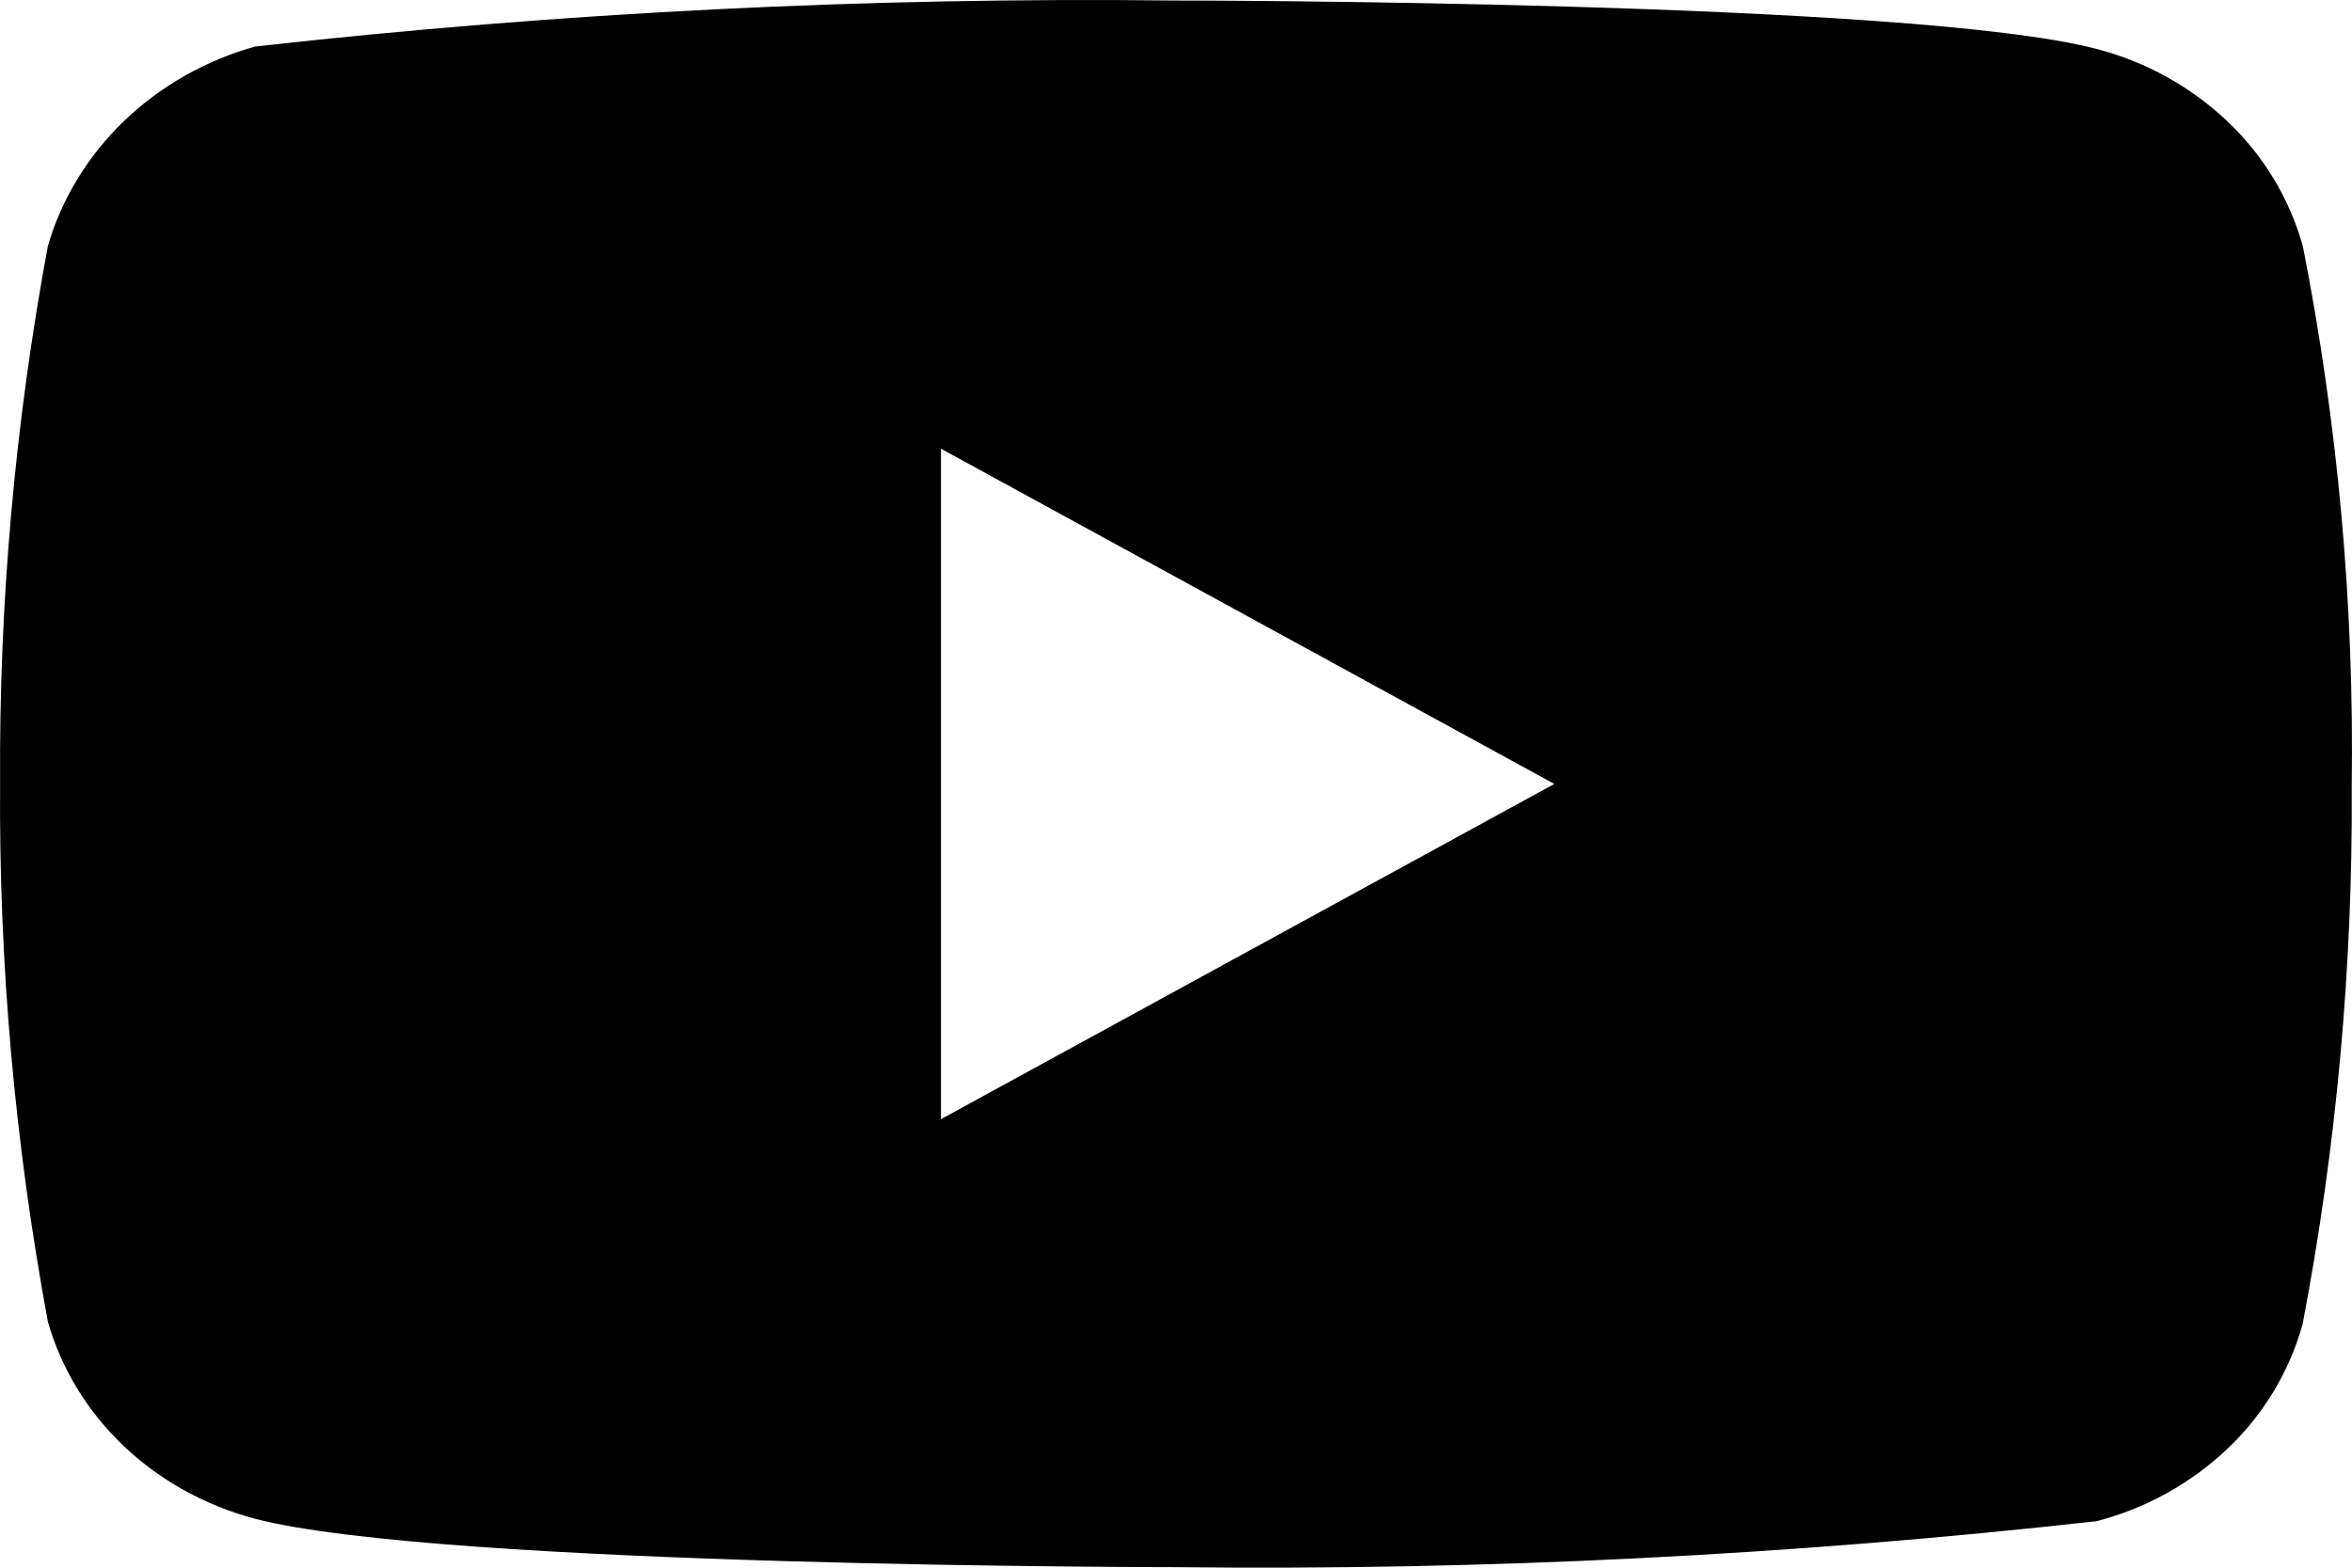
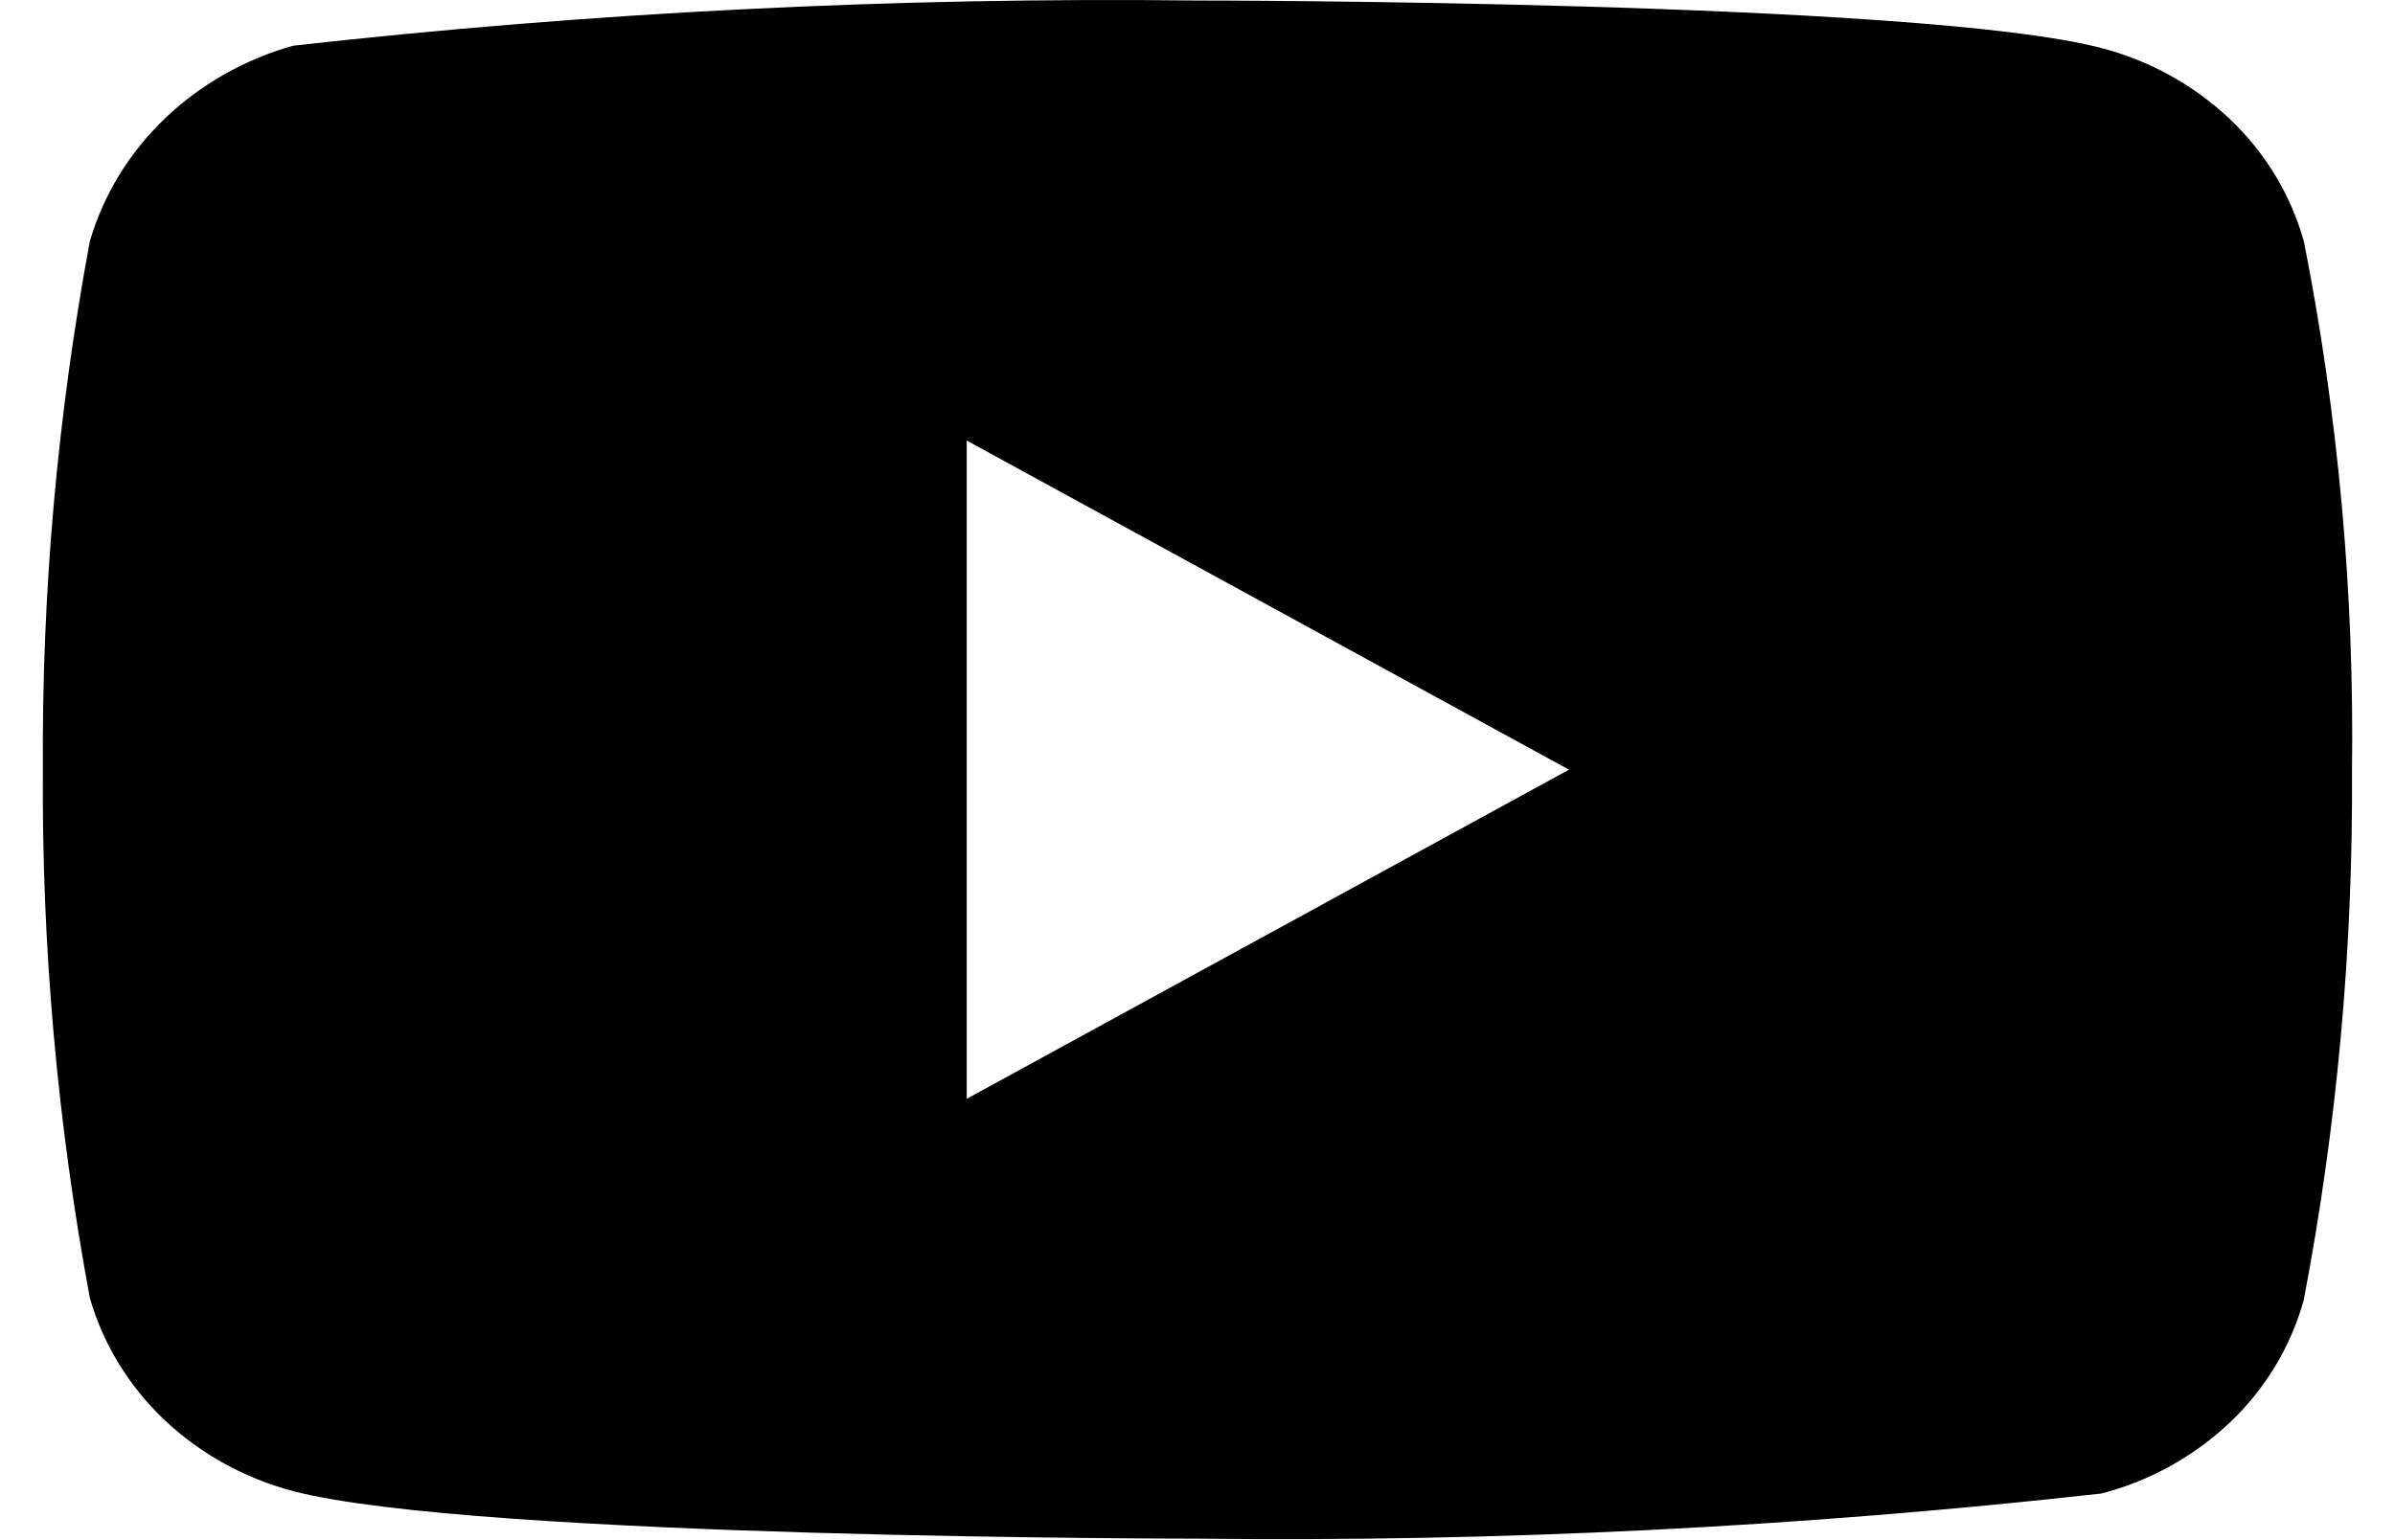
- <svg xmlns="http://www.w3.org/2000/svg" width="27" height="18" viewBox="0 0 27 18" fill="none">
-   <path d="M26.435 2.824C26.282 2.279 25.984 1.786 25.573 1.396C25.15 0.995 24.632 0.708 24.068 0.562C21.956 0.006 13.492 0.006 13.492 0.006C9.964 -0.035 6.436 0.142 2.93 0.534C2.365 0.691 1.848 0.984 1.425 1.388C1.009 1.789 0.707 2.282 0.55 2.823C0.171 4.86 -0.012 6.928 0.001 9C-0.013 11.07 0.171 13.137 0.55 15.177C0.704 15.716 1.004 16.207 1.421 16.604C1.839 17 2.358 17.287 2.93 17.439C5.07 17.994 13.492 17.994 13.492 17.994C17.025 18.035 20.557 17.858 24.068 17.466C24.632 17.32 25.15 17.033 25.573 16.632C25.984 16.242 26.281 15.749 26.433 15.204C26.822 13.168 27.01 11.099 26.997 9.026C27.026 6.944 26.838 4.865 26.435 2.823V2.824ZM10.802 12.85V5.152L17.843 9.001L10.802 12.85Z" fill="black" />
+ <svg xmlns="http://www.w3.org/2000/svg" width="28" height="18" viewBox="0 0 28 18" fill="none">
+   <path id="Vector" d="M26.935 2.824C26.782 2.279 26.484 1.786 26.073 1.396C25.65 0.995 25.132 0.708 24.568 0.562C22.456 0.006 13.992 0.006 13.992 0.006C10.464 -0.035 6.936 0.142 3.43 0.534C2.865 0.691 2.348 0.984 1.925 1.388C1.509 1.789 1.207 2.282 1.05 2.823C0.671 4.86 0.488 6.928 0.501 9C0.487 11.07 0.671 13.137 1.05 15.177C1.204 15.716 1.504 16.207 1.921 16.604C2.339 17 2.858 17.287 3.43 17.439C5.57 17.994 13.992 17.994 13.992 17.994C17.525 18.035 21.057 17.858 24.568 17.466C25.132 17.32 25.65 17.033 26.073 16.632C26.484 16.242 26.781 15.749 26.933 15.204C27.322 13.168 27.51 11.099 27.497 9.026C27.526 6.944 27.338 4.865 26.935 2.823V2.824ZM11.302 12.85V5.152L18.343 9.001L11.302 12.85Z" fill="black" />
</svg>
